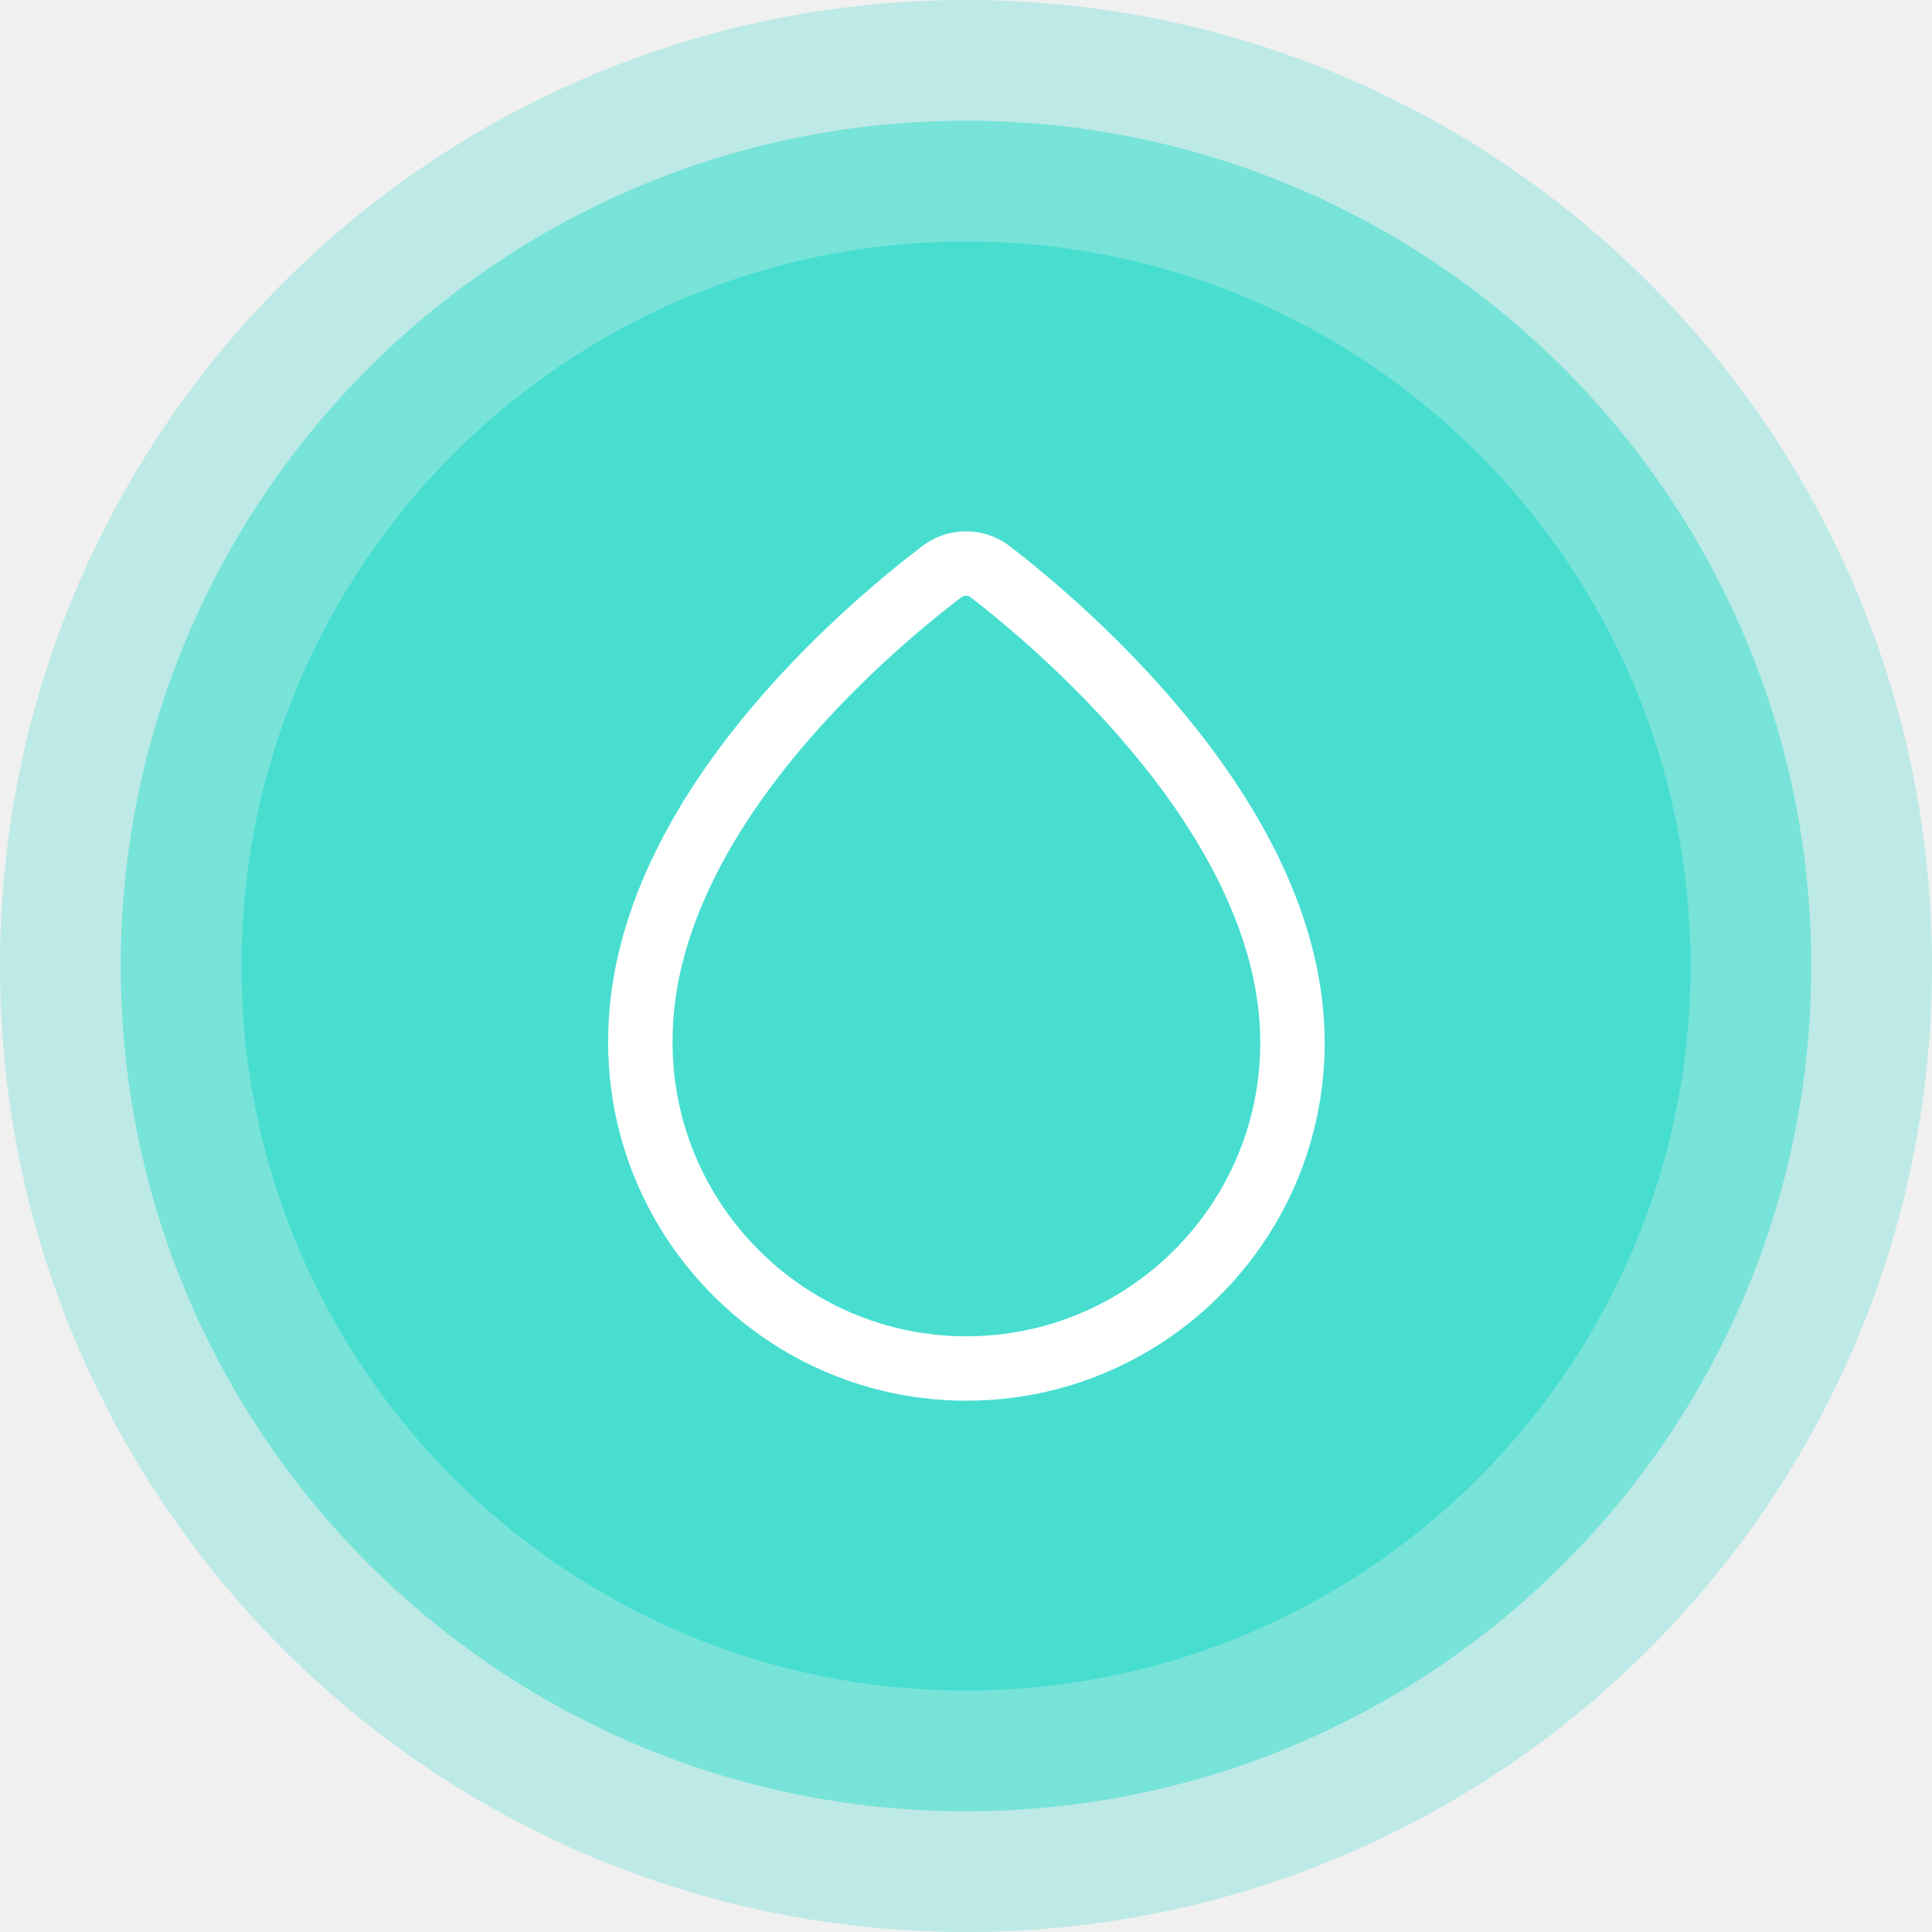
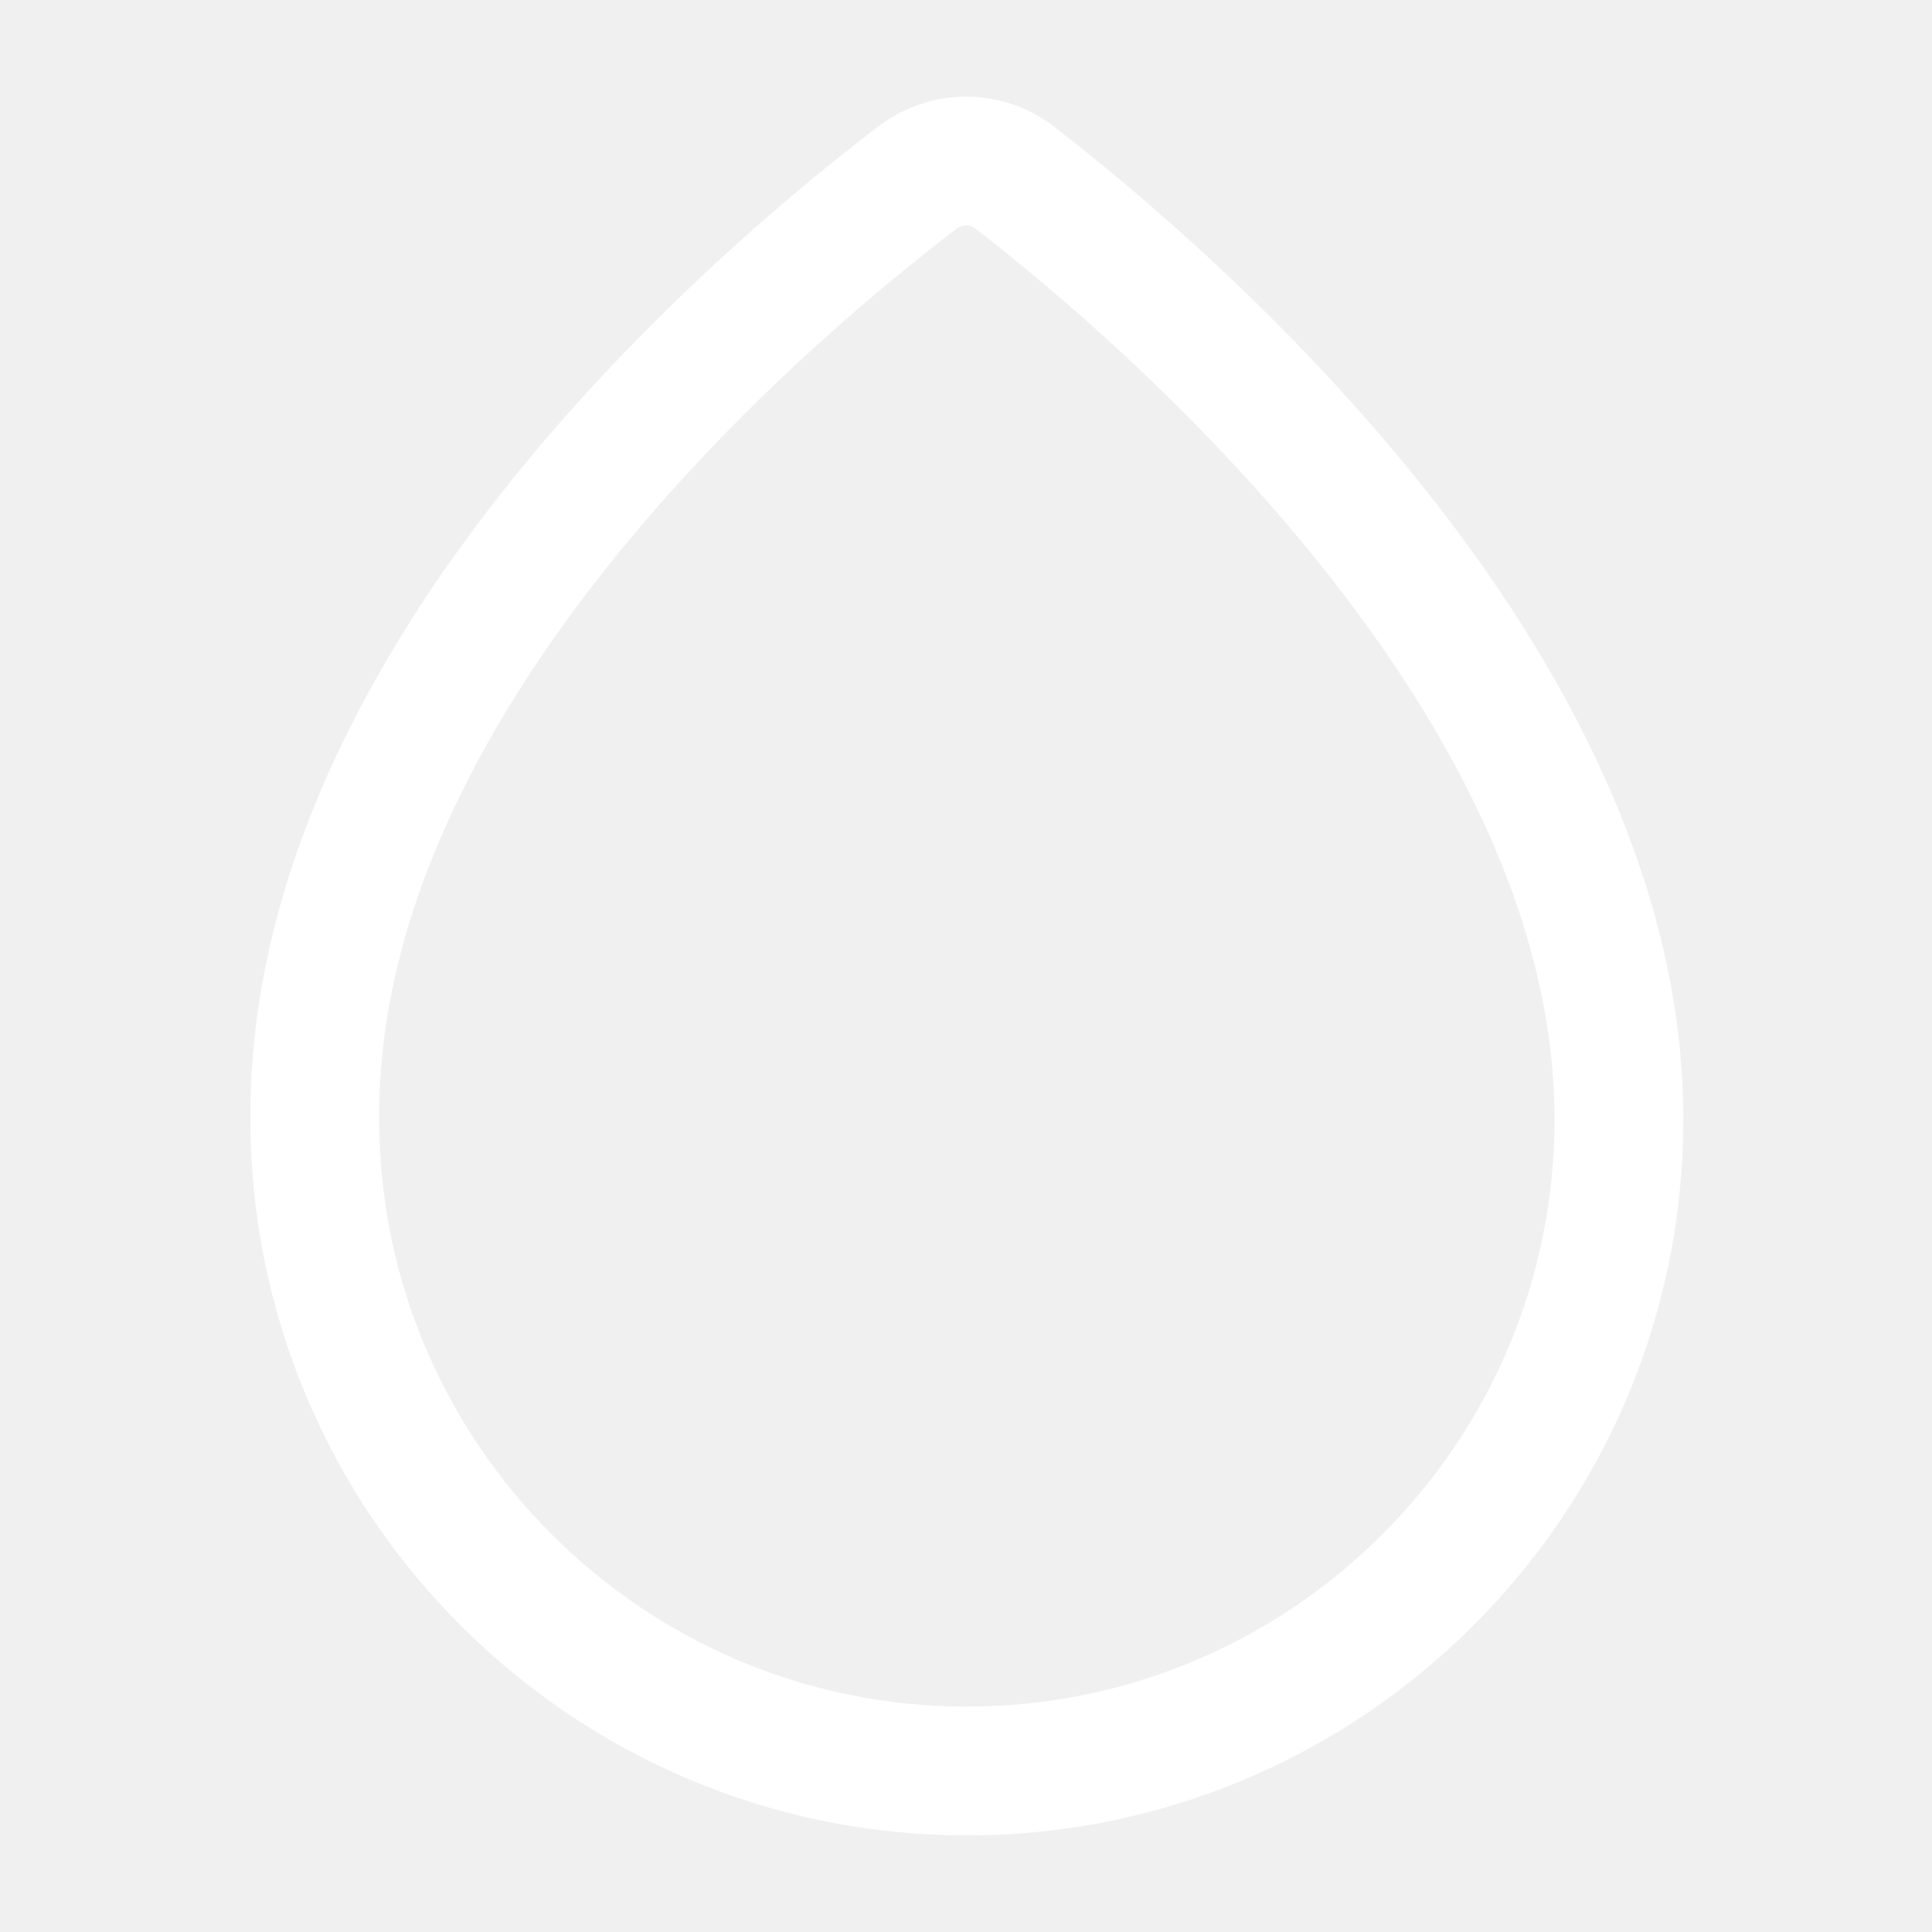
- <svg xmlns="http://www.w3.org/2000/svg" width="60" height="60" viewBox="0 0 60 60" fill="none">
-   <circle opacity="0.3" cx="30" cy="30" r="30" fill="#47DED0" />
-   <circle opacity="0.6" cx="30" cy="30" r="26.25" fill="#47DED0" />
-   <circle cx="30" cy="30" r="22.5" fill="#47DED0" />
-   <path d="M30.762 17.762C30.312 17.413 29.688 17.413 29.238 17.762C26.863 19.575 19.85 25.488 19.887 32.375C19.887 37.95 24.425 42.5 30.012 42.5C35.6 42.5 40.138 37.962 40.138 32.388C40.15 25.6 33.125 19.587 30.762 17.762Z" stroke="white" stroke-width="2" stroke-miterlimit="10" />
+ <svg xmlns="http://www.w3.org/2000/svg" width="30" height="30" viewBox="0 0 30 30" fill="none">
+   <path d="M15.763 2.763C15.313 2.413 14.688 2.413 14.238 2.763C11.863 4.575 4.85 10.488 4.888 17.375C4.888 22.95 9.425 27.5 15.013 27.5C20.6 27.5 25.138 22.962 25.138 17.387C25.15 10.6 18.125 4.588 15.763 2.763Z" stroke="white" stroke-width="2" stroke-miterlimit="10" />
</svg>
